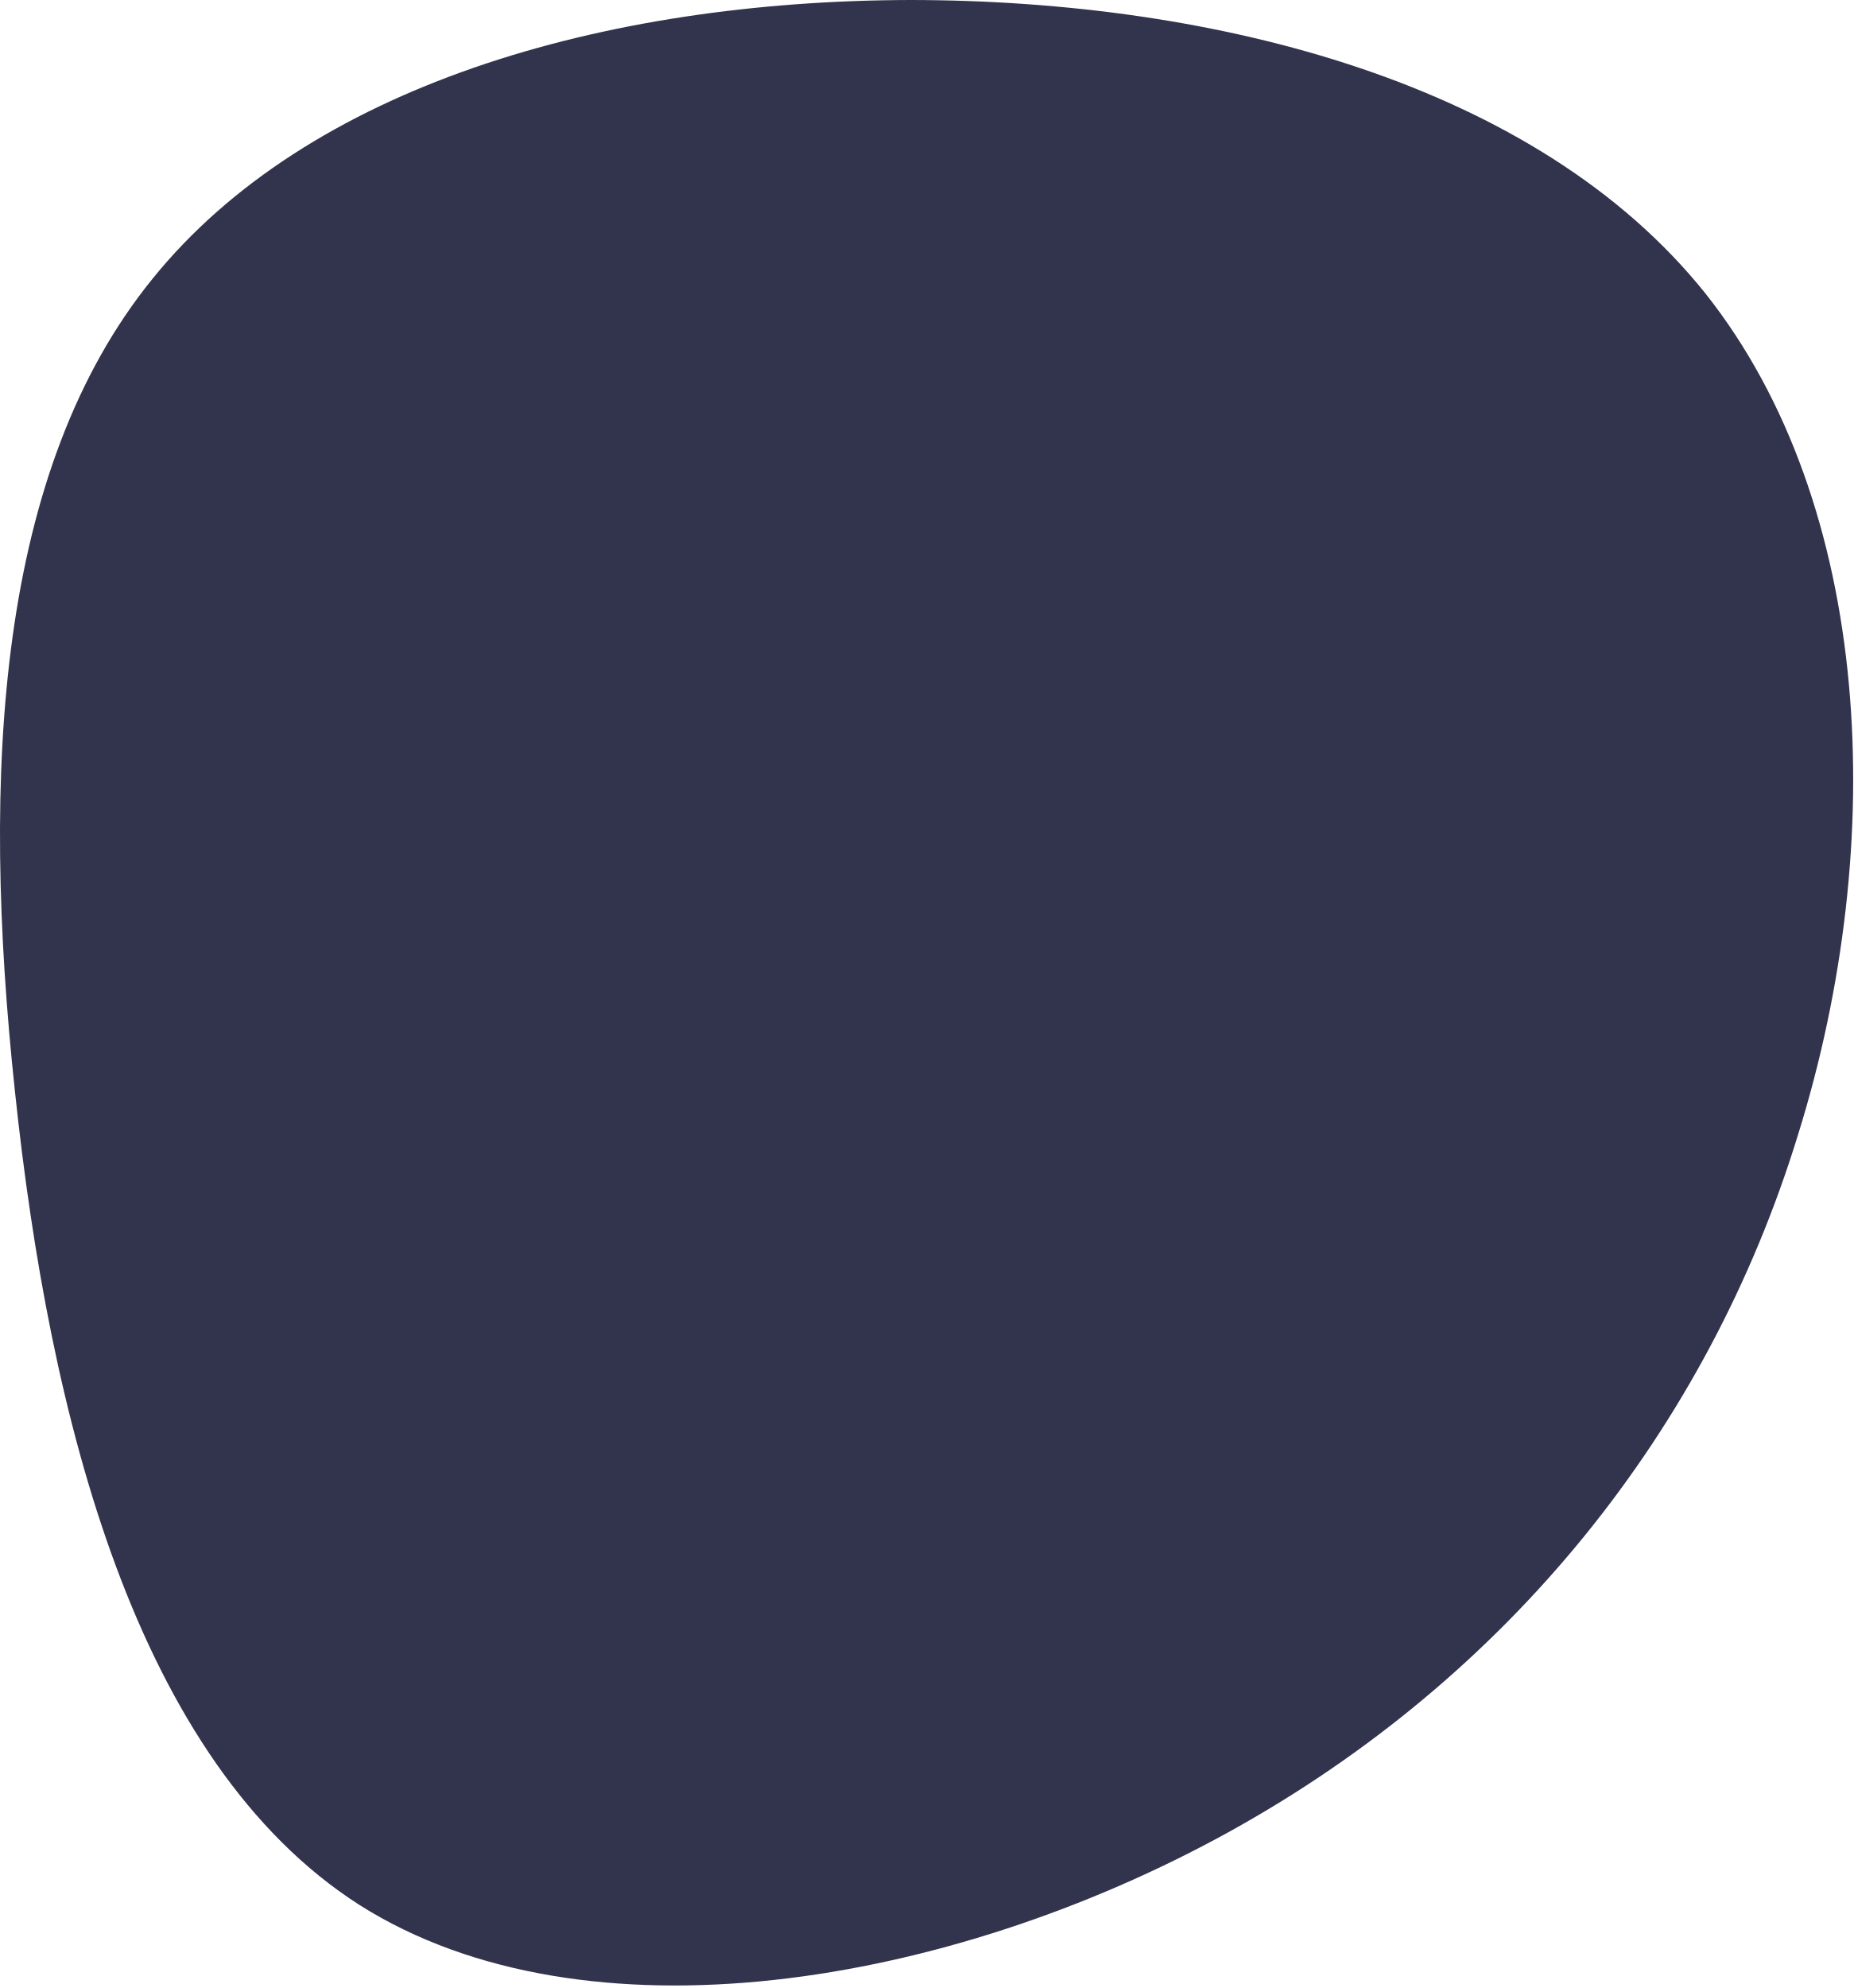
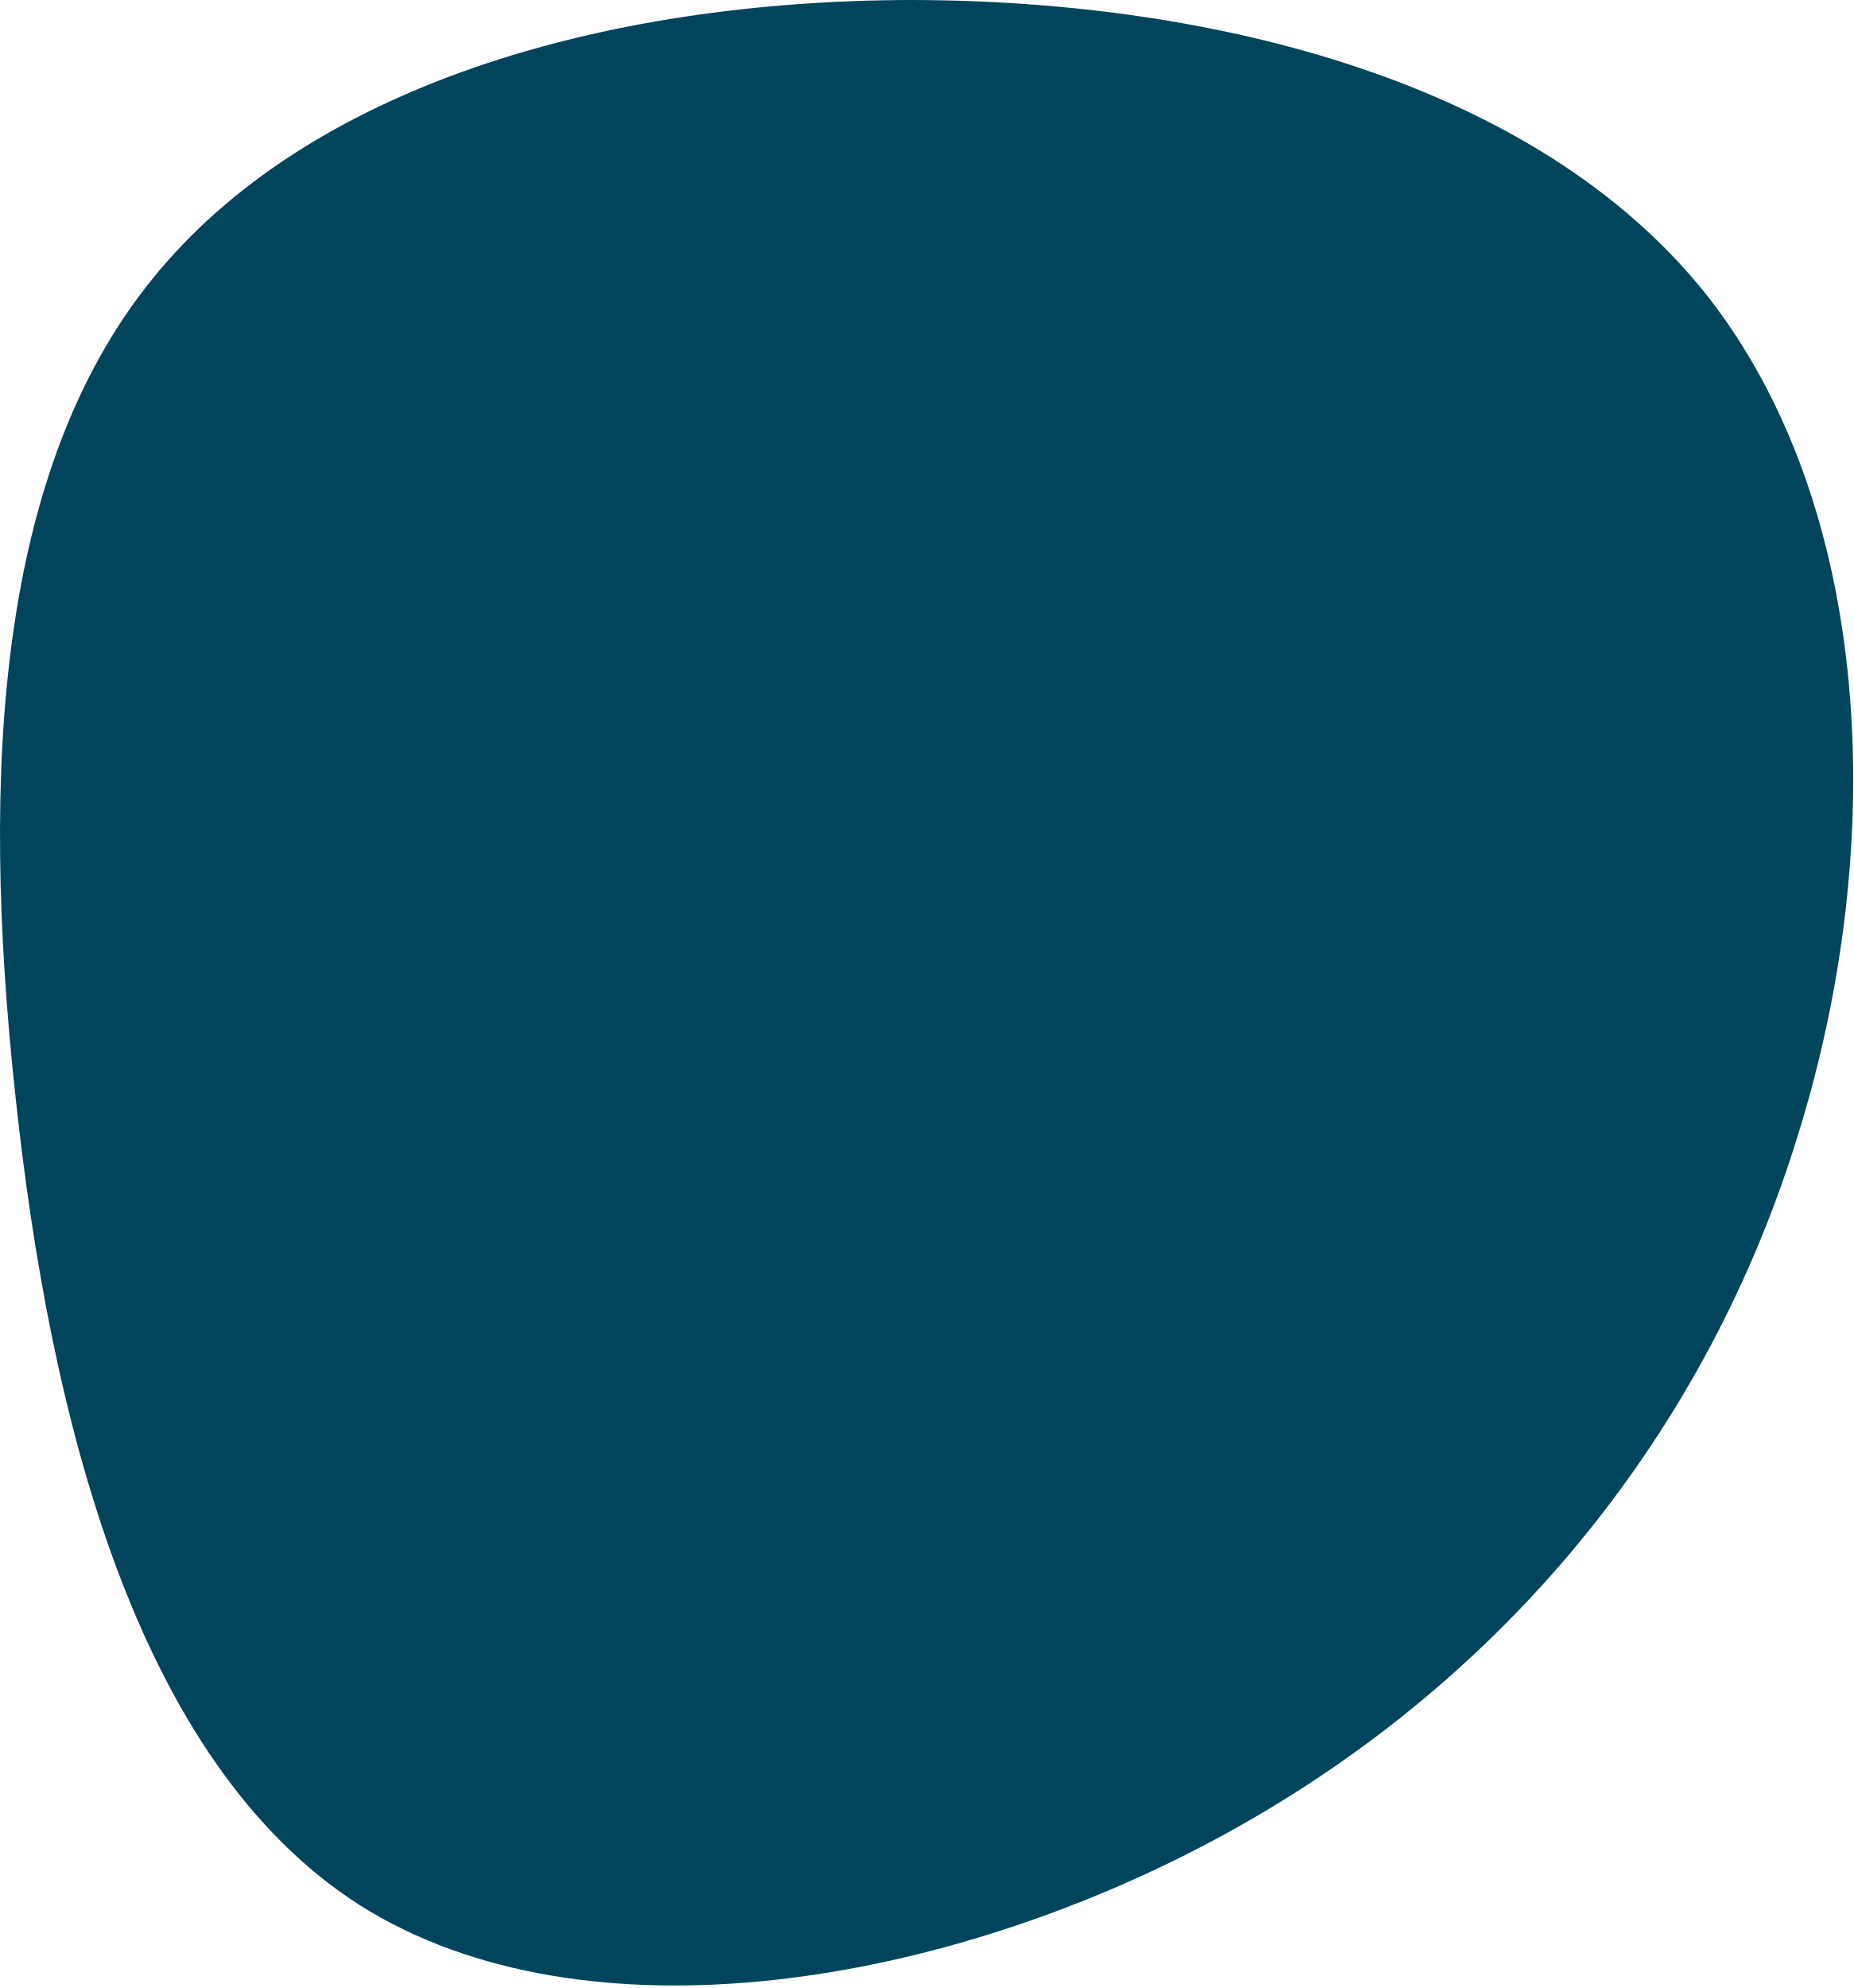
<svg xmlns="http://www.w3.org/2000/svg" width="458" height="491" viewBox="0 0 458 491" fill="none">
-   <path d="M303.457 452.526C234.219 490.701 144.538 505.671 88.896 470.553C33.342 435.103 12.159 349.654 3.711 269.744C-4.826 190.165 -0.628 116.126 37.611 68.935C75.939 21.414 148.816 0.168 224.933 0C300.63 0.074 379.744 20.563 421.29 72.468C462.748 124.704 466.727 208.026 444.153 280.332C421.822 353.059 372.696 414.35 303.457 452.526Z" fill="#32334C" />
+   <path d="M303.457 452.526C234.219 490.701 144.538 505.671 88.896 470.553C33.342 435.103 12.159 349.654 3.711 269.744C-4.826 190.165 -0.628 116.126 37.611 68.935C75.939 21.414 148.816 0.168 224.933 0C300.63 0.074 379.744 20.563 421.29 72.468C462.748 124.704 466.727 208.026 444.153 280.332C421.822 353.059 372.696 414.35 303.457 452.526Z" fill="#00455c" />
</svg>
